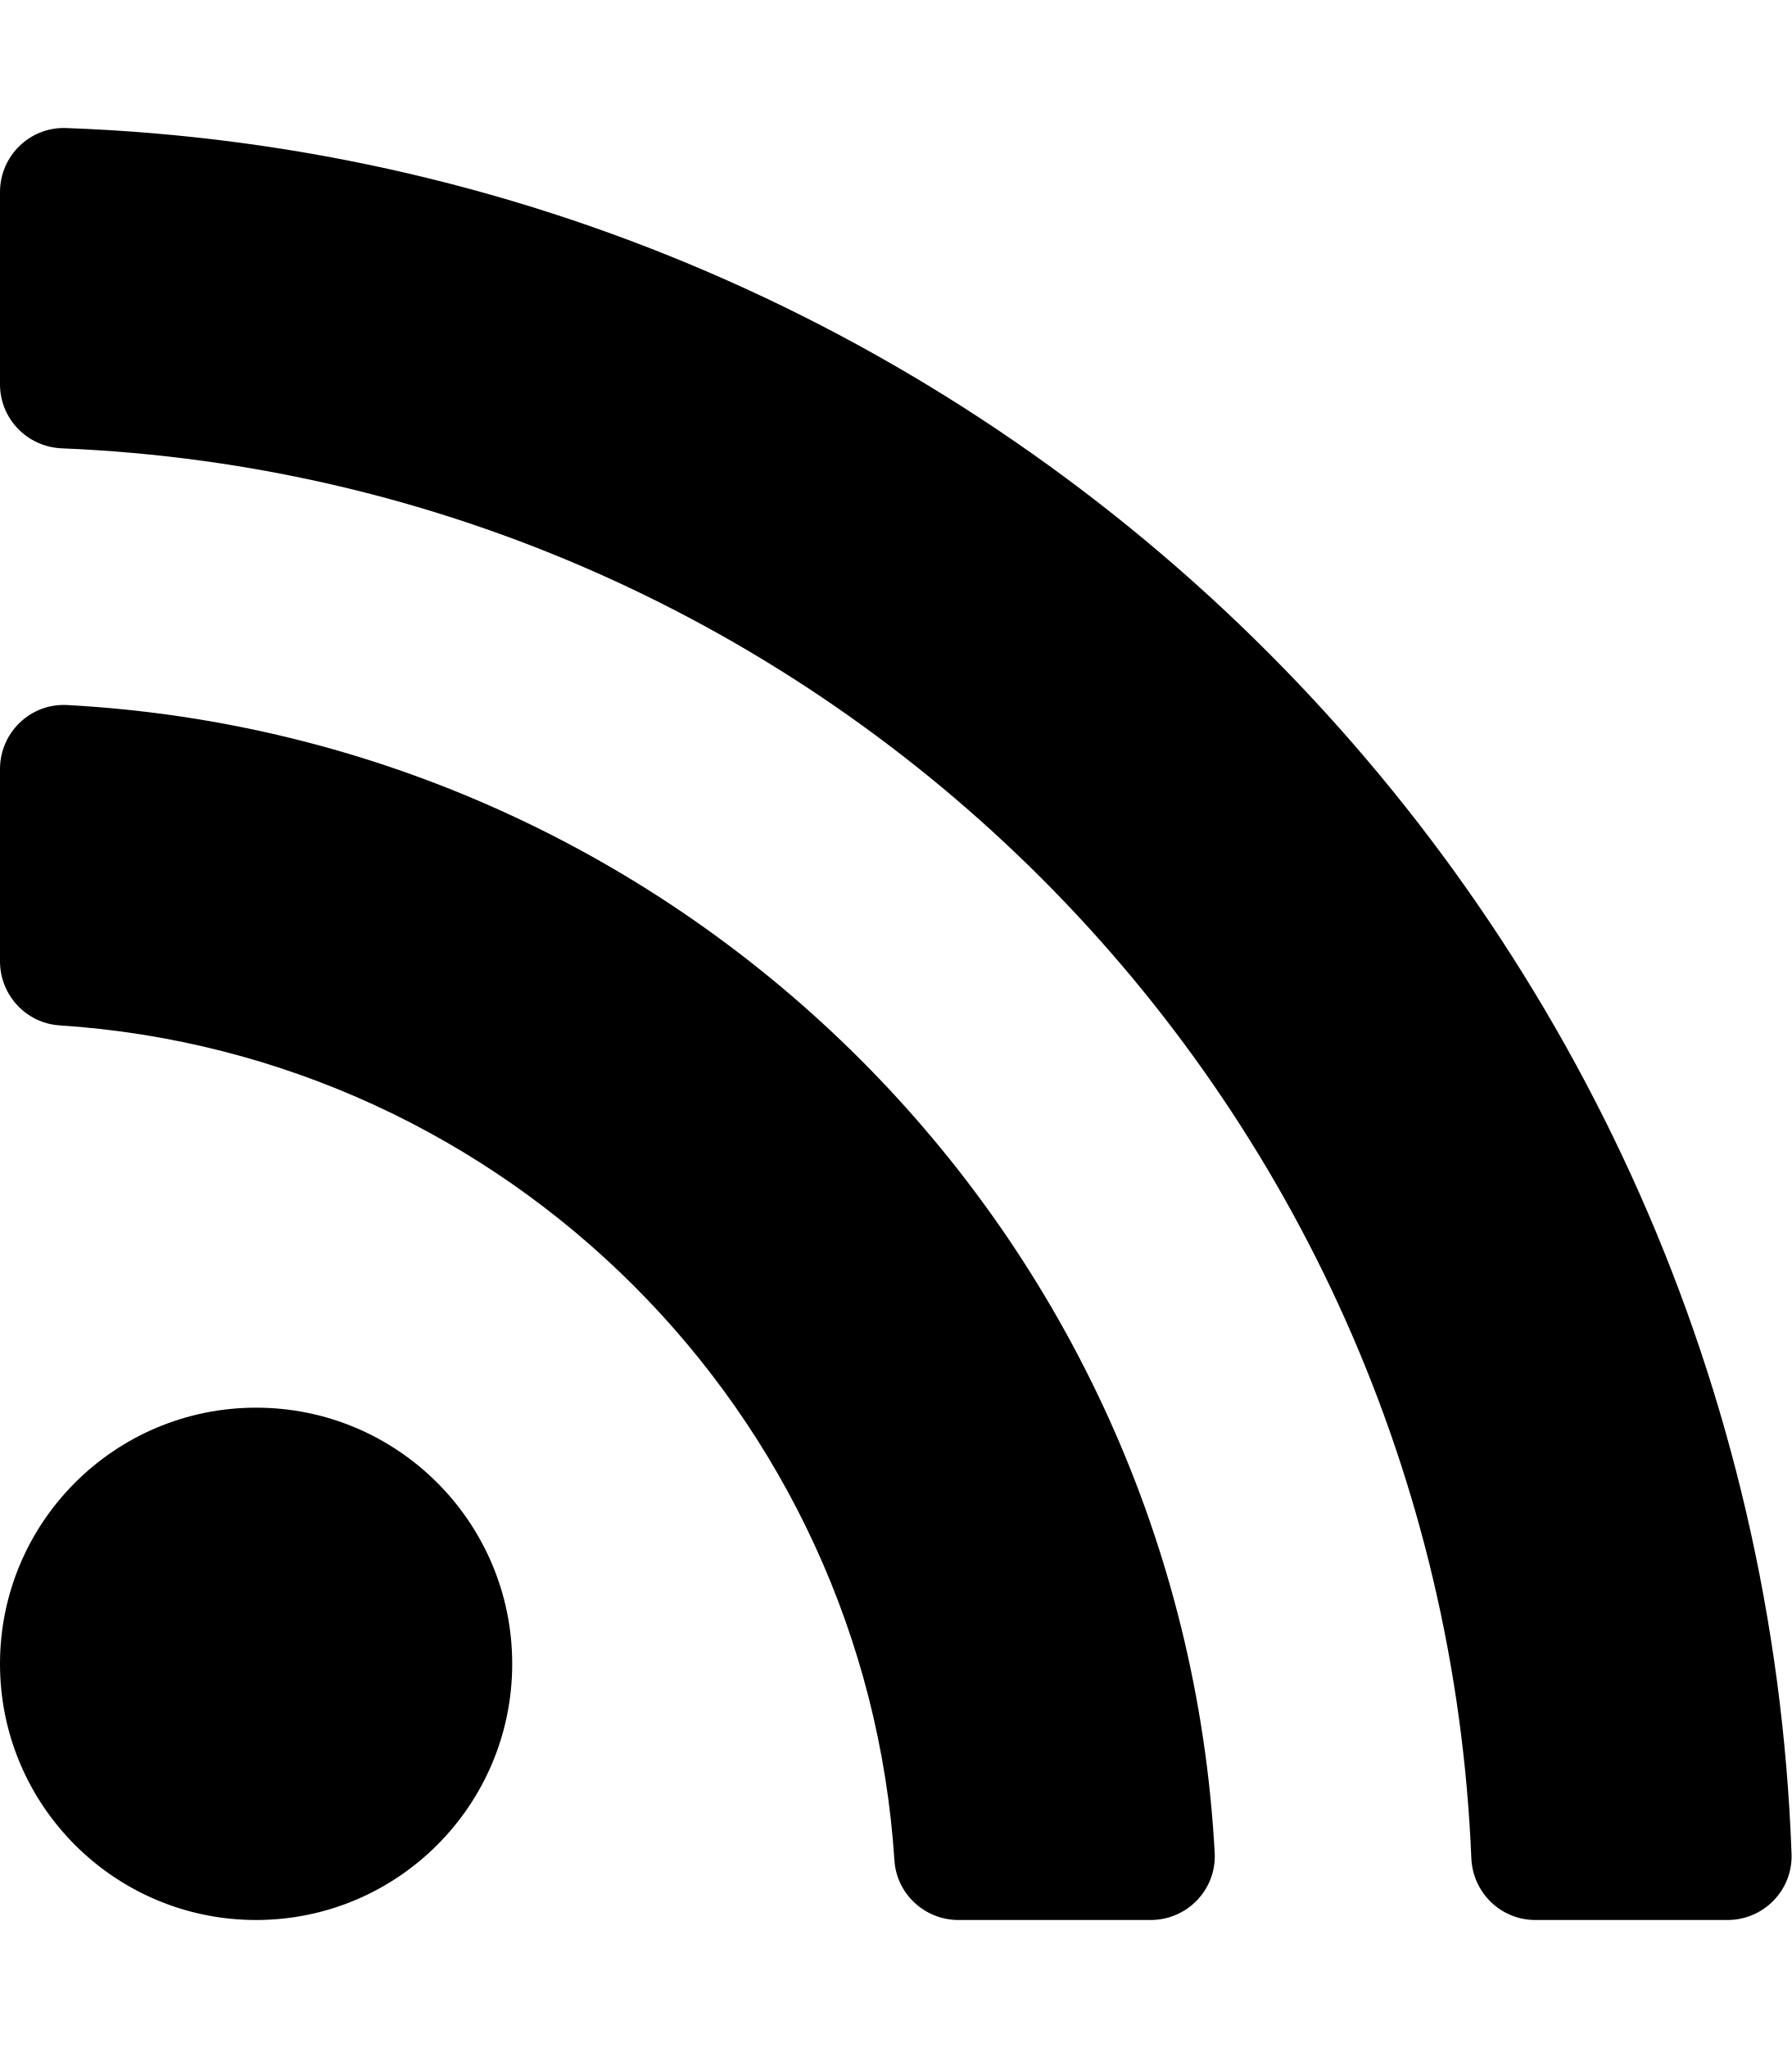
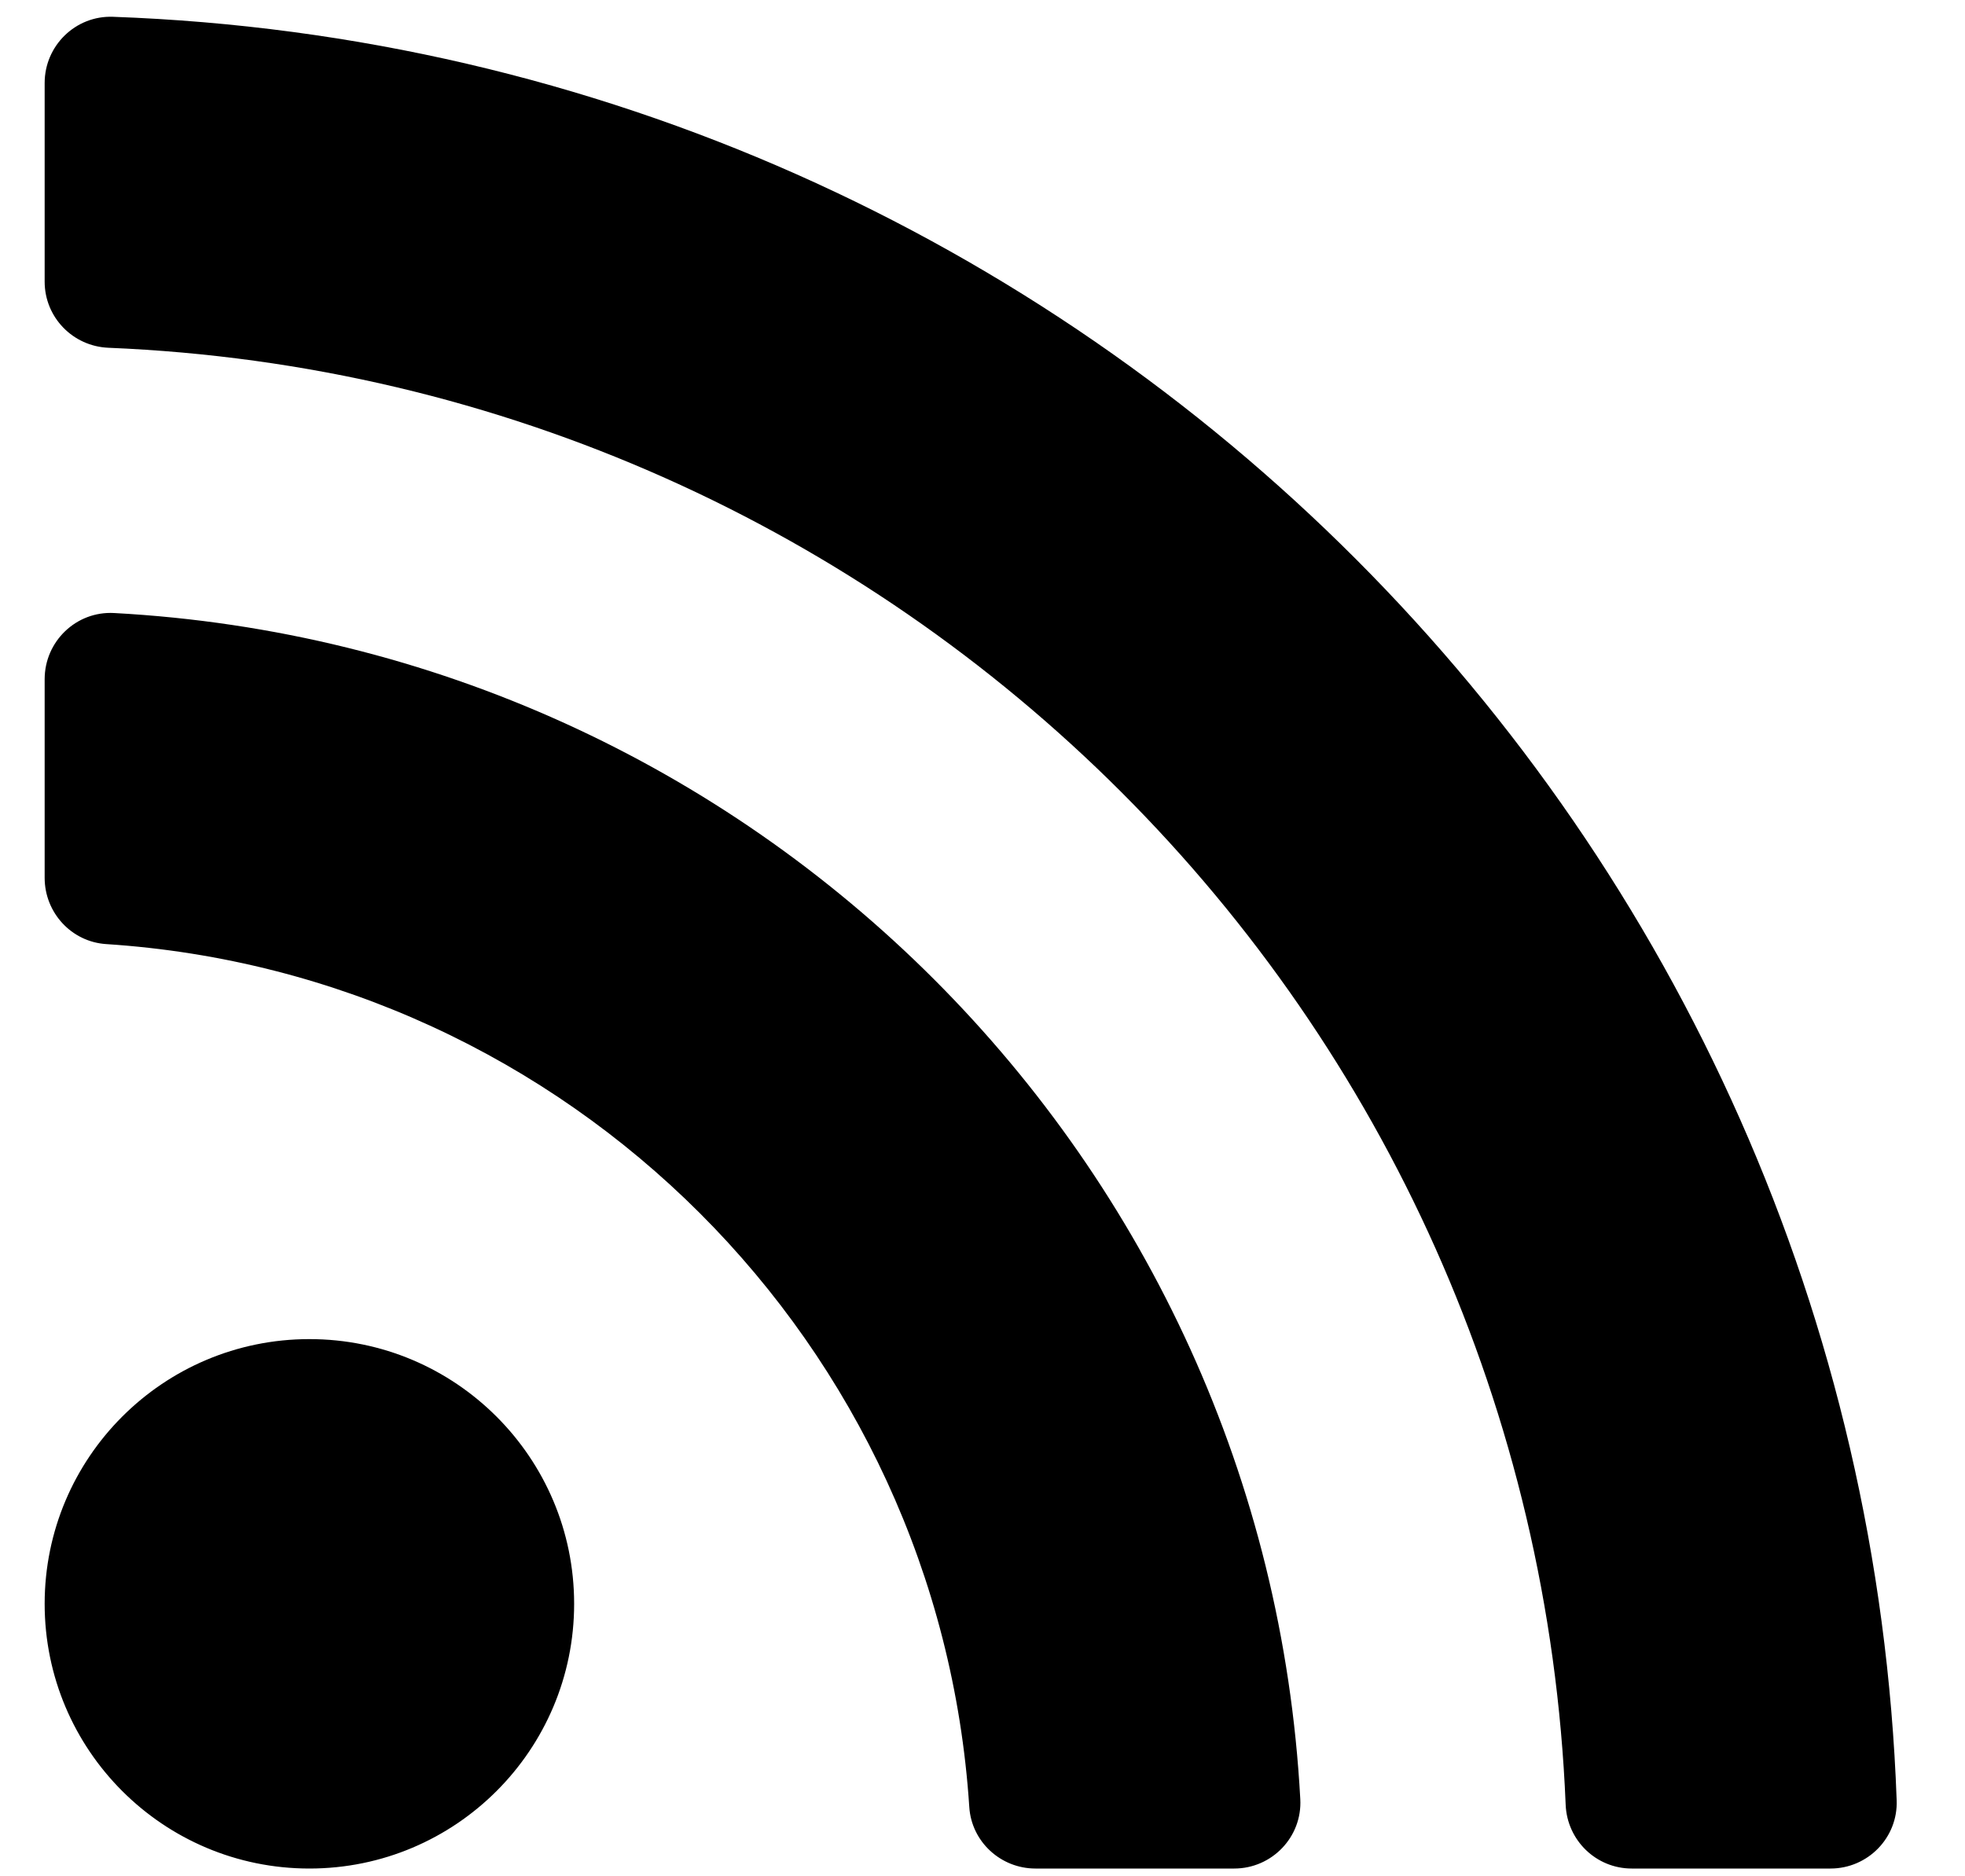
- <svg xmlns="http://www.w3.org/2000/svg" viewBox="0 0 448 512">
-   <path d="M128.081 415.959c0 35.369-28.672 64.041-64.041 64.041S0 451.328 0 415.959s28.672-64.041 64.041-64.041 64.04 28.673 64.04 64.041zm175.66 47.25c-8.354-154.6-132.185-278.587-286.95-286.95C7.656 175.765 0 183.105 0 192.253v48.069c0 8.415 6.49 15.472 14.887 16.018 111.832 7.284 201.473 96.702 208.772 208.772.547 8.397 7.604 14.887 16.018 14.887h48.069c9.149.001 16.489-7.655 15.995-16.79zm144.249.288C439.596 229.677 251.465 40.445 16.503 32.01 7.473 31.686 0 38.981 0 48.016v48.068c0 8.625 6.835 15.645 15.453 15.999 191.179 7.839 344.627 161.316 352.465 352.465.353 8.618 7.373 15.453 15.999 15.453h48.068c9.034-.001 16.329-7.474 16.005-16.504z" />
+ <svg xmlns="http://www.w3.org/2000/svg" width="22" height="21" viewBox="0 0 22 21" fill="none">
+   <path d="M6.428 17.958C6.428 19.595 5.101 20.922 3.464 20.922C1.827 20.922 0.5 19.595 0.5 17.958C0.5 16.321 1.827 14.994 3.464 14.994C5.101 14.994 6.428 16.322 6.428 17.958ZM14.558 20.145C14.171 12.99 8.44 7.251 1.277 6.864C0.854 6.841 0.5 7.181 0.5 7.605V9.829C0.5 10.219 0.8 10.546 1.189 10.571C6.365 10.908 10.514 15.046 10.852 20.233C10.877 20.622 11.204 20.922 11.593 20.922H13.818C14.241 20.922 14.581 20.568 14.558 20.145ZM21.235 20.159C20.846 9.337 12.139 0.578 1.264 0.188C0.846 0.173 0.5 0.511 0.5 0.929V3.154C0.5 3.553 0.816 3.878 1.215 3.894C10.064 4.257 17.166 11.36 17.529 20.207C17.545 20.606 17.87 20.922 18.269 20.922H20.494C20.912 20.922 21.25 20.577 21.235 20.159Z" fill="currentColor" />
</svg>
